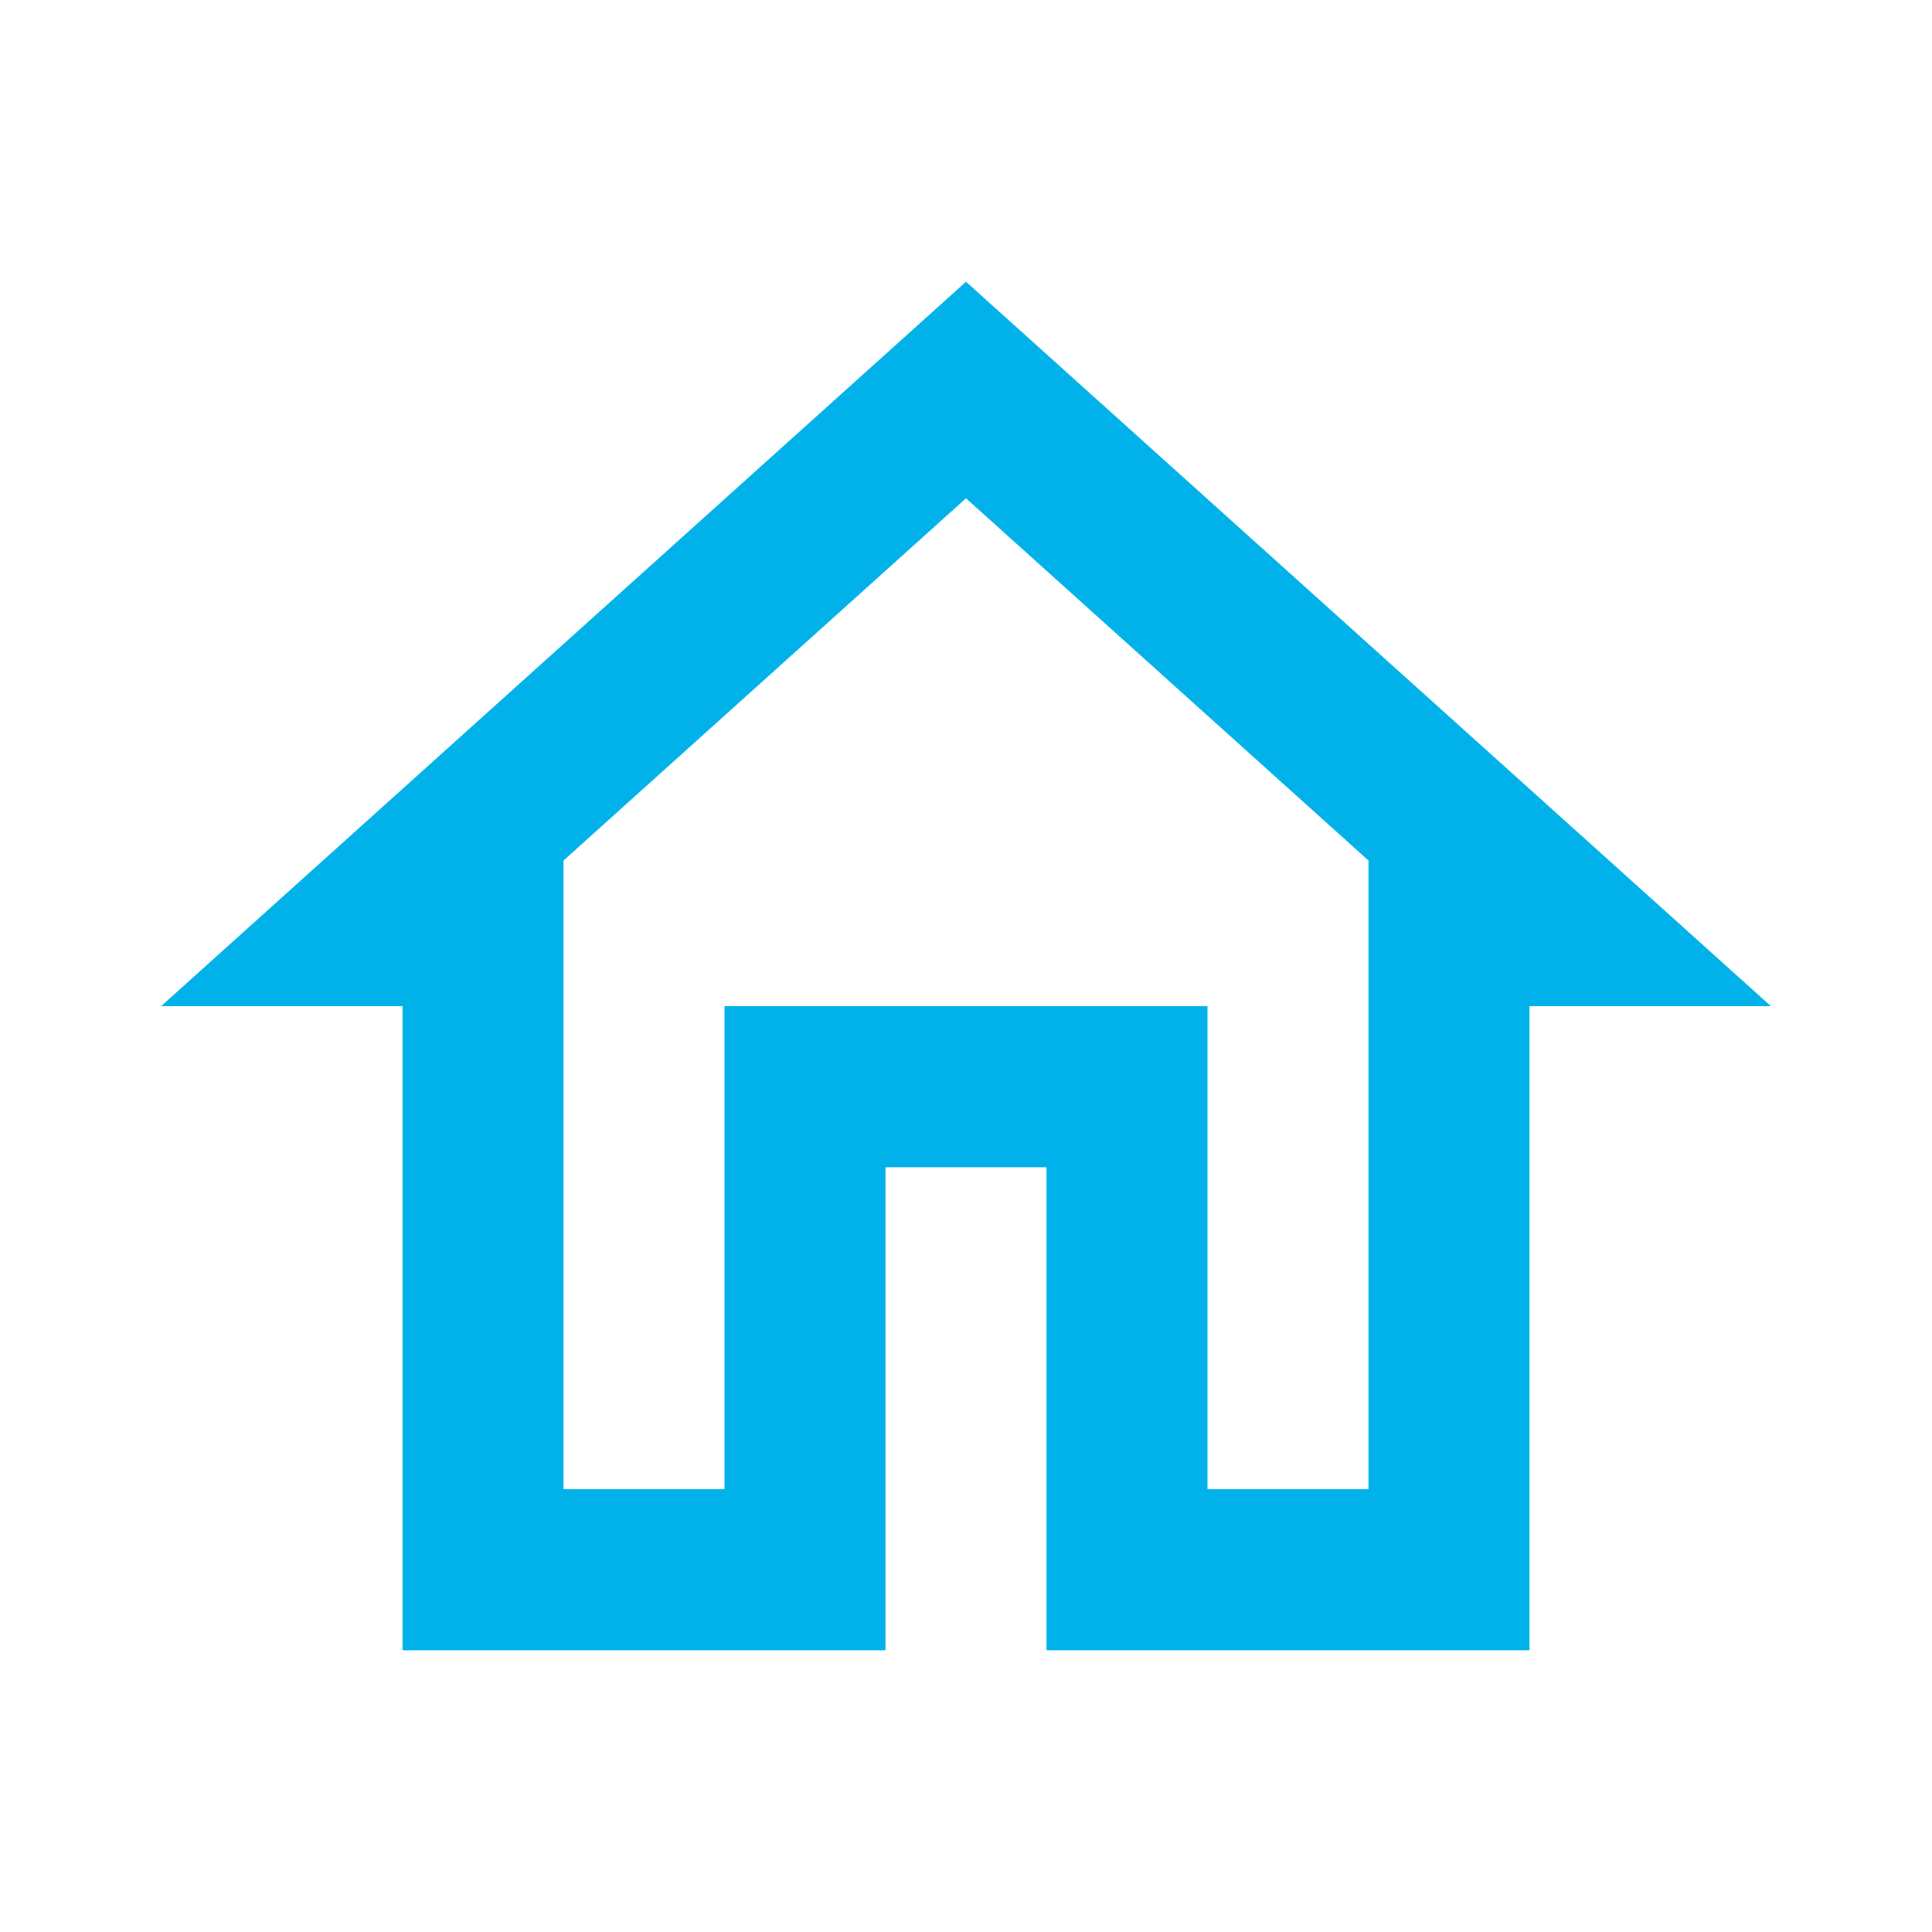
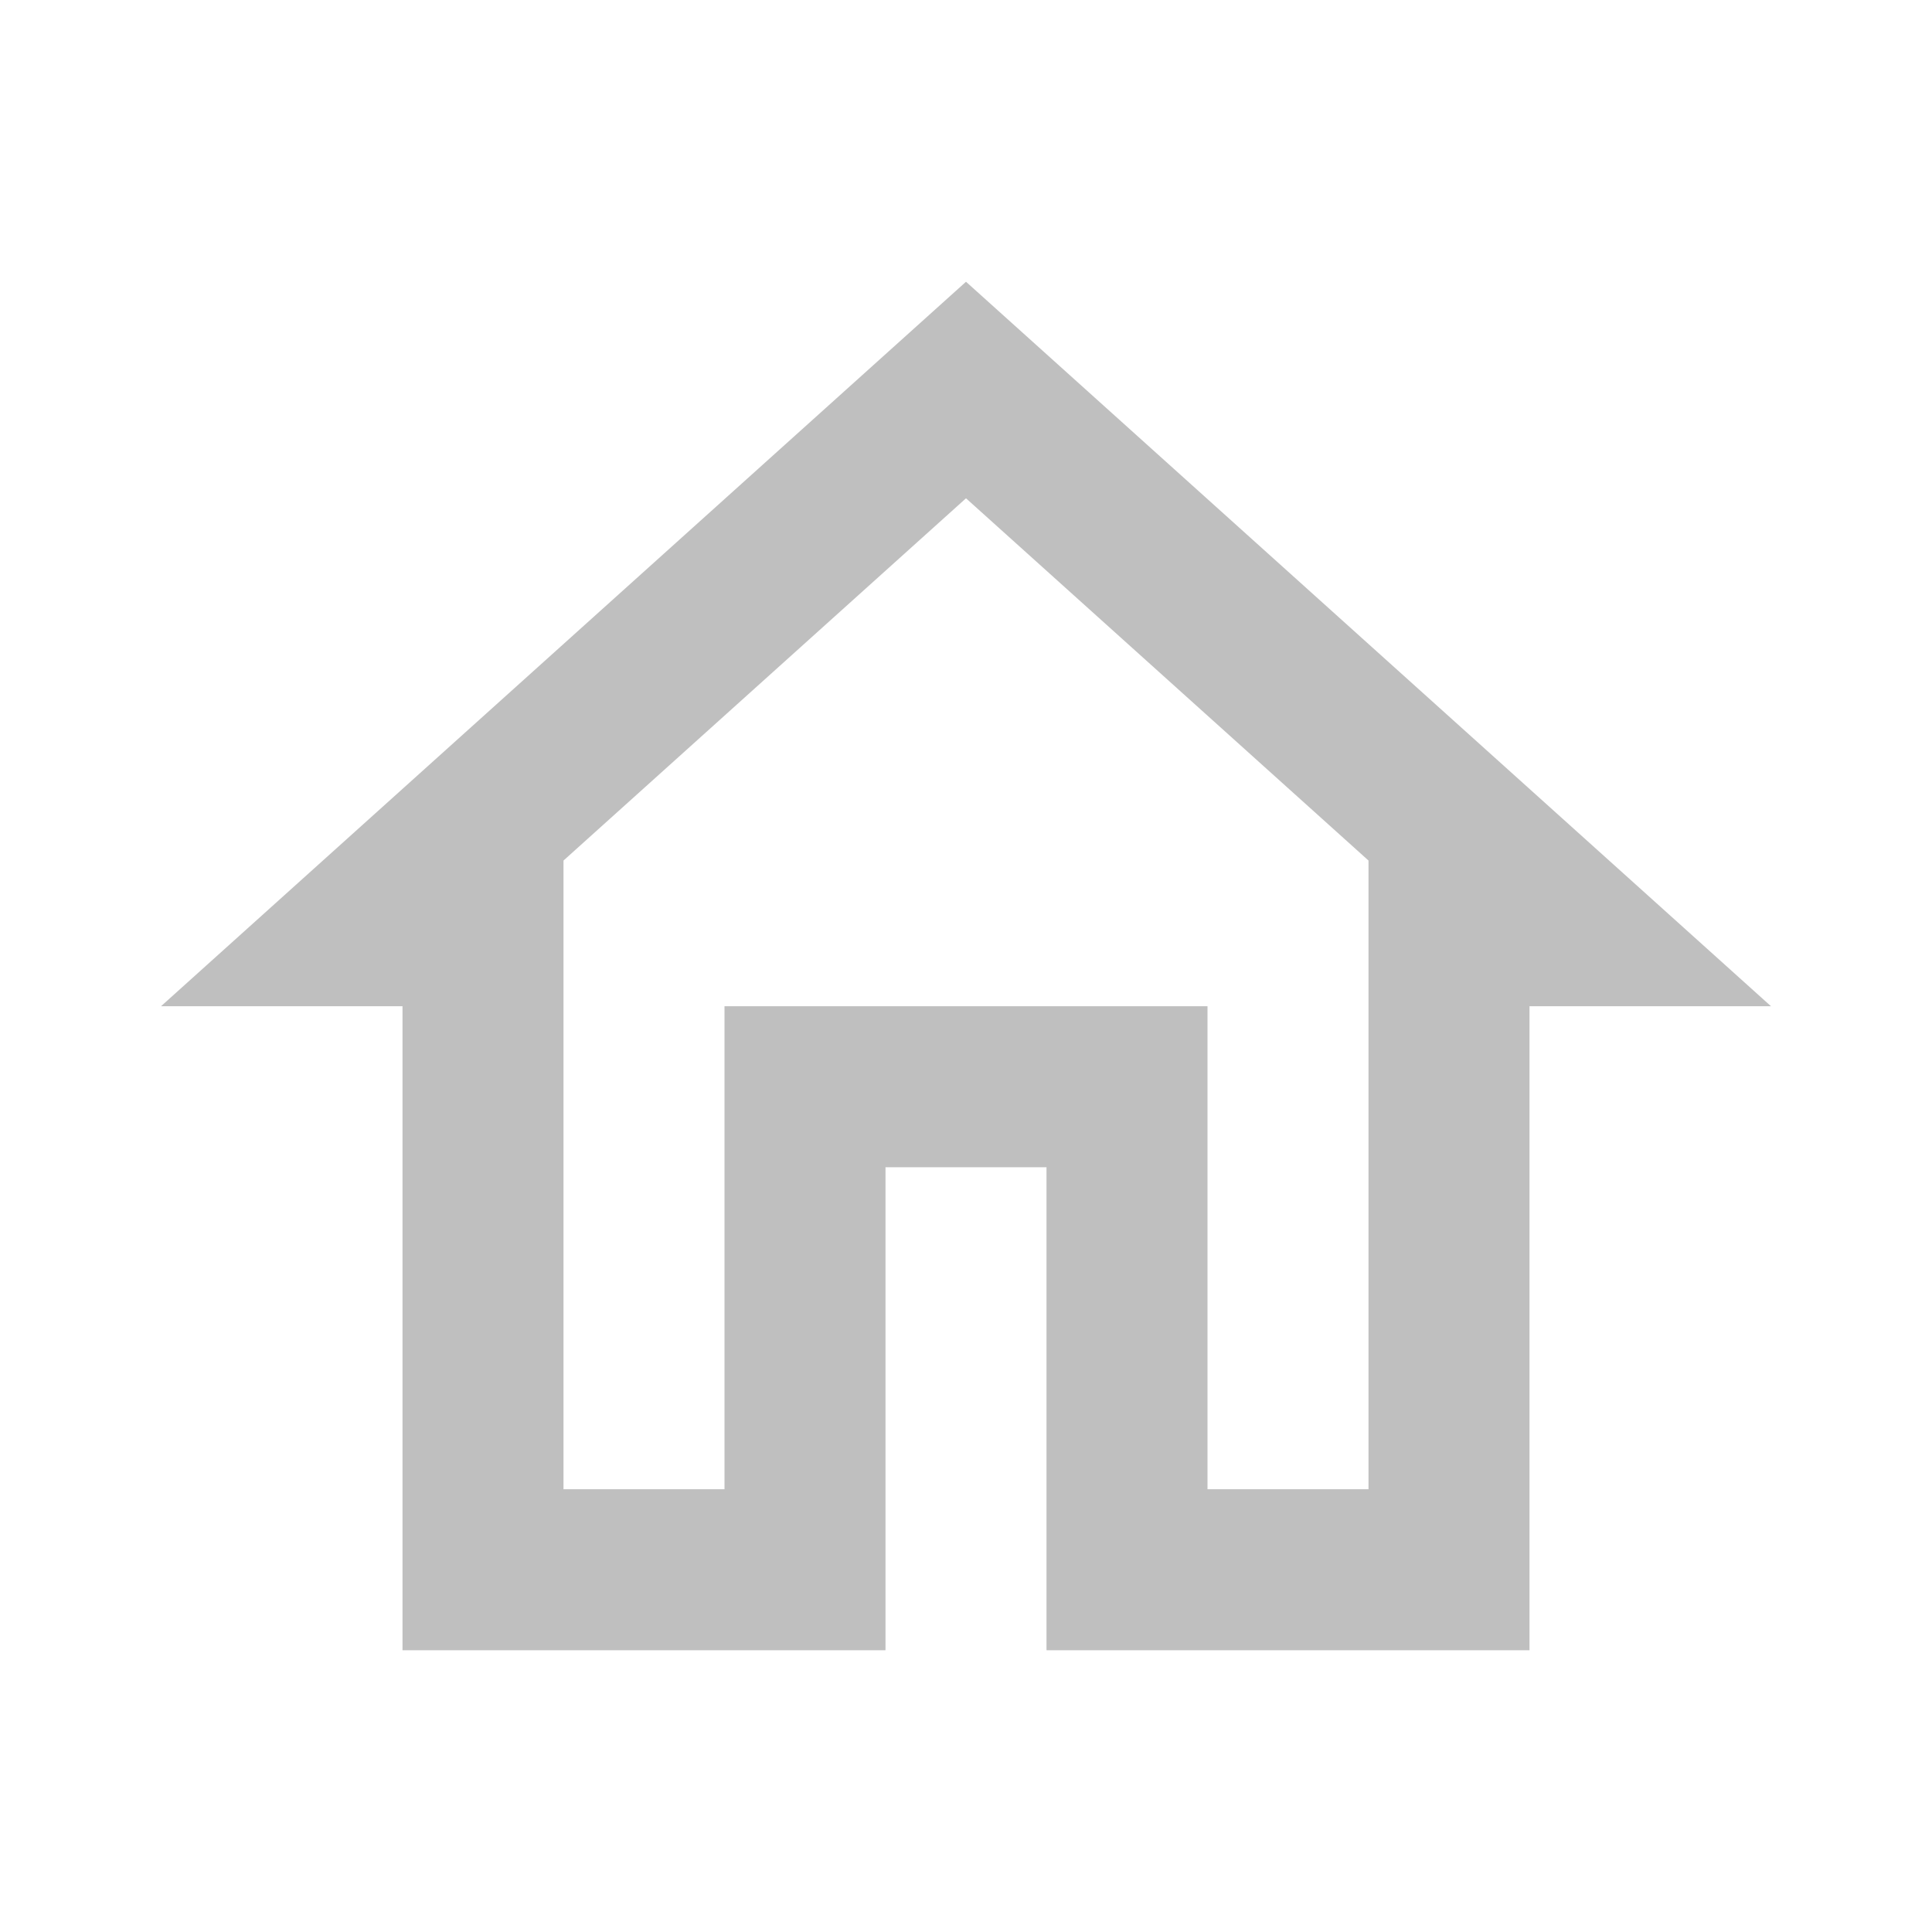
<svg xmlns="http://www.w3.org/2000/svg" width="24" height="24" viewBox="0 0 24 24" fill="none">
-   <path d="M12 6.19L17 10.69V18.5H15V12.5H9V18.5H7V10.69L12 6.19ZM12 3.5L2 12.5H5V20.5H11V14.5H13V20.5H19V12.5H22L12 3.5Z" fill="#00B1EA" />
+   <path d="M12 6.19L17 10.69V18.5H15V12.5H9V18.5H7V10.69L12 6.19ZM12 3.5L2 12.5H5V20.5H11V14.5H13V20.5H19V12.5H22L12 3.5Z" fill="#BFBFBF" />
</svg>
